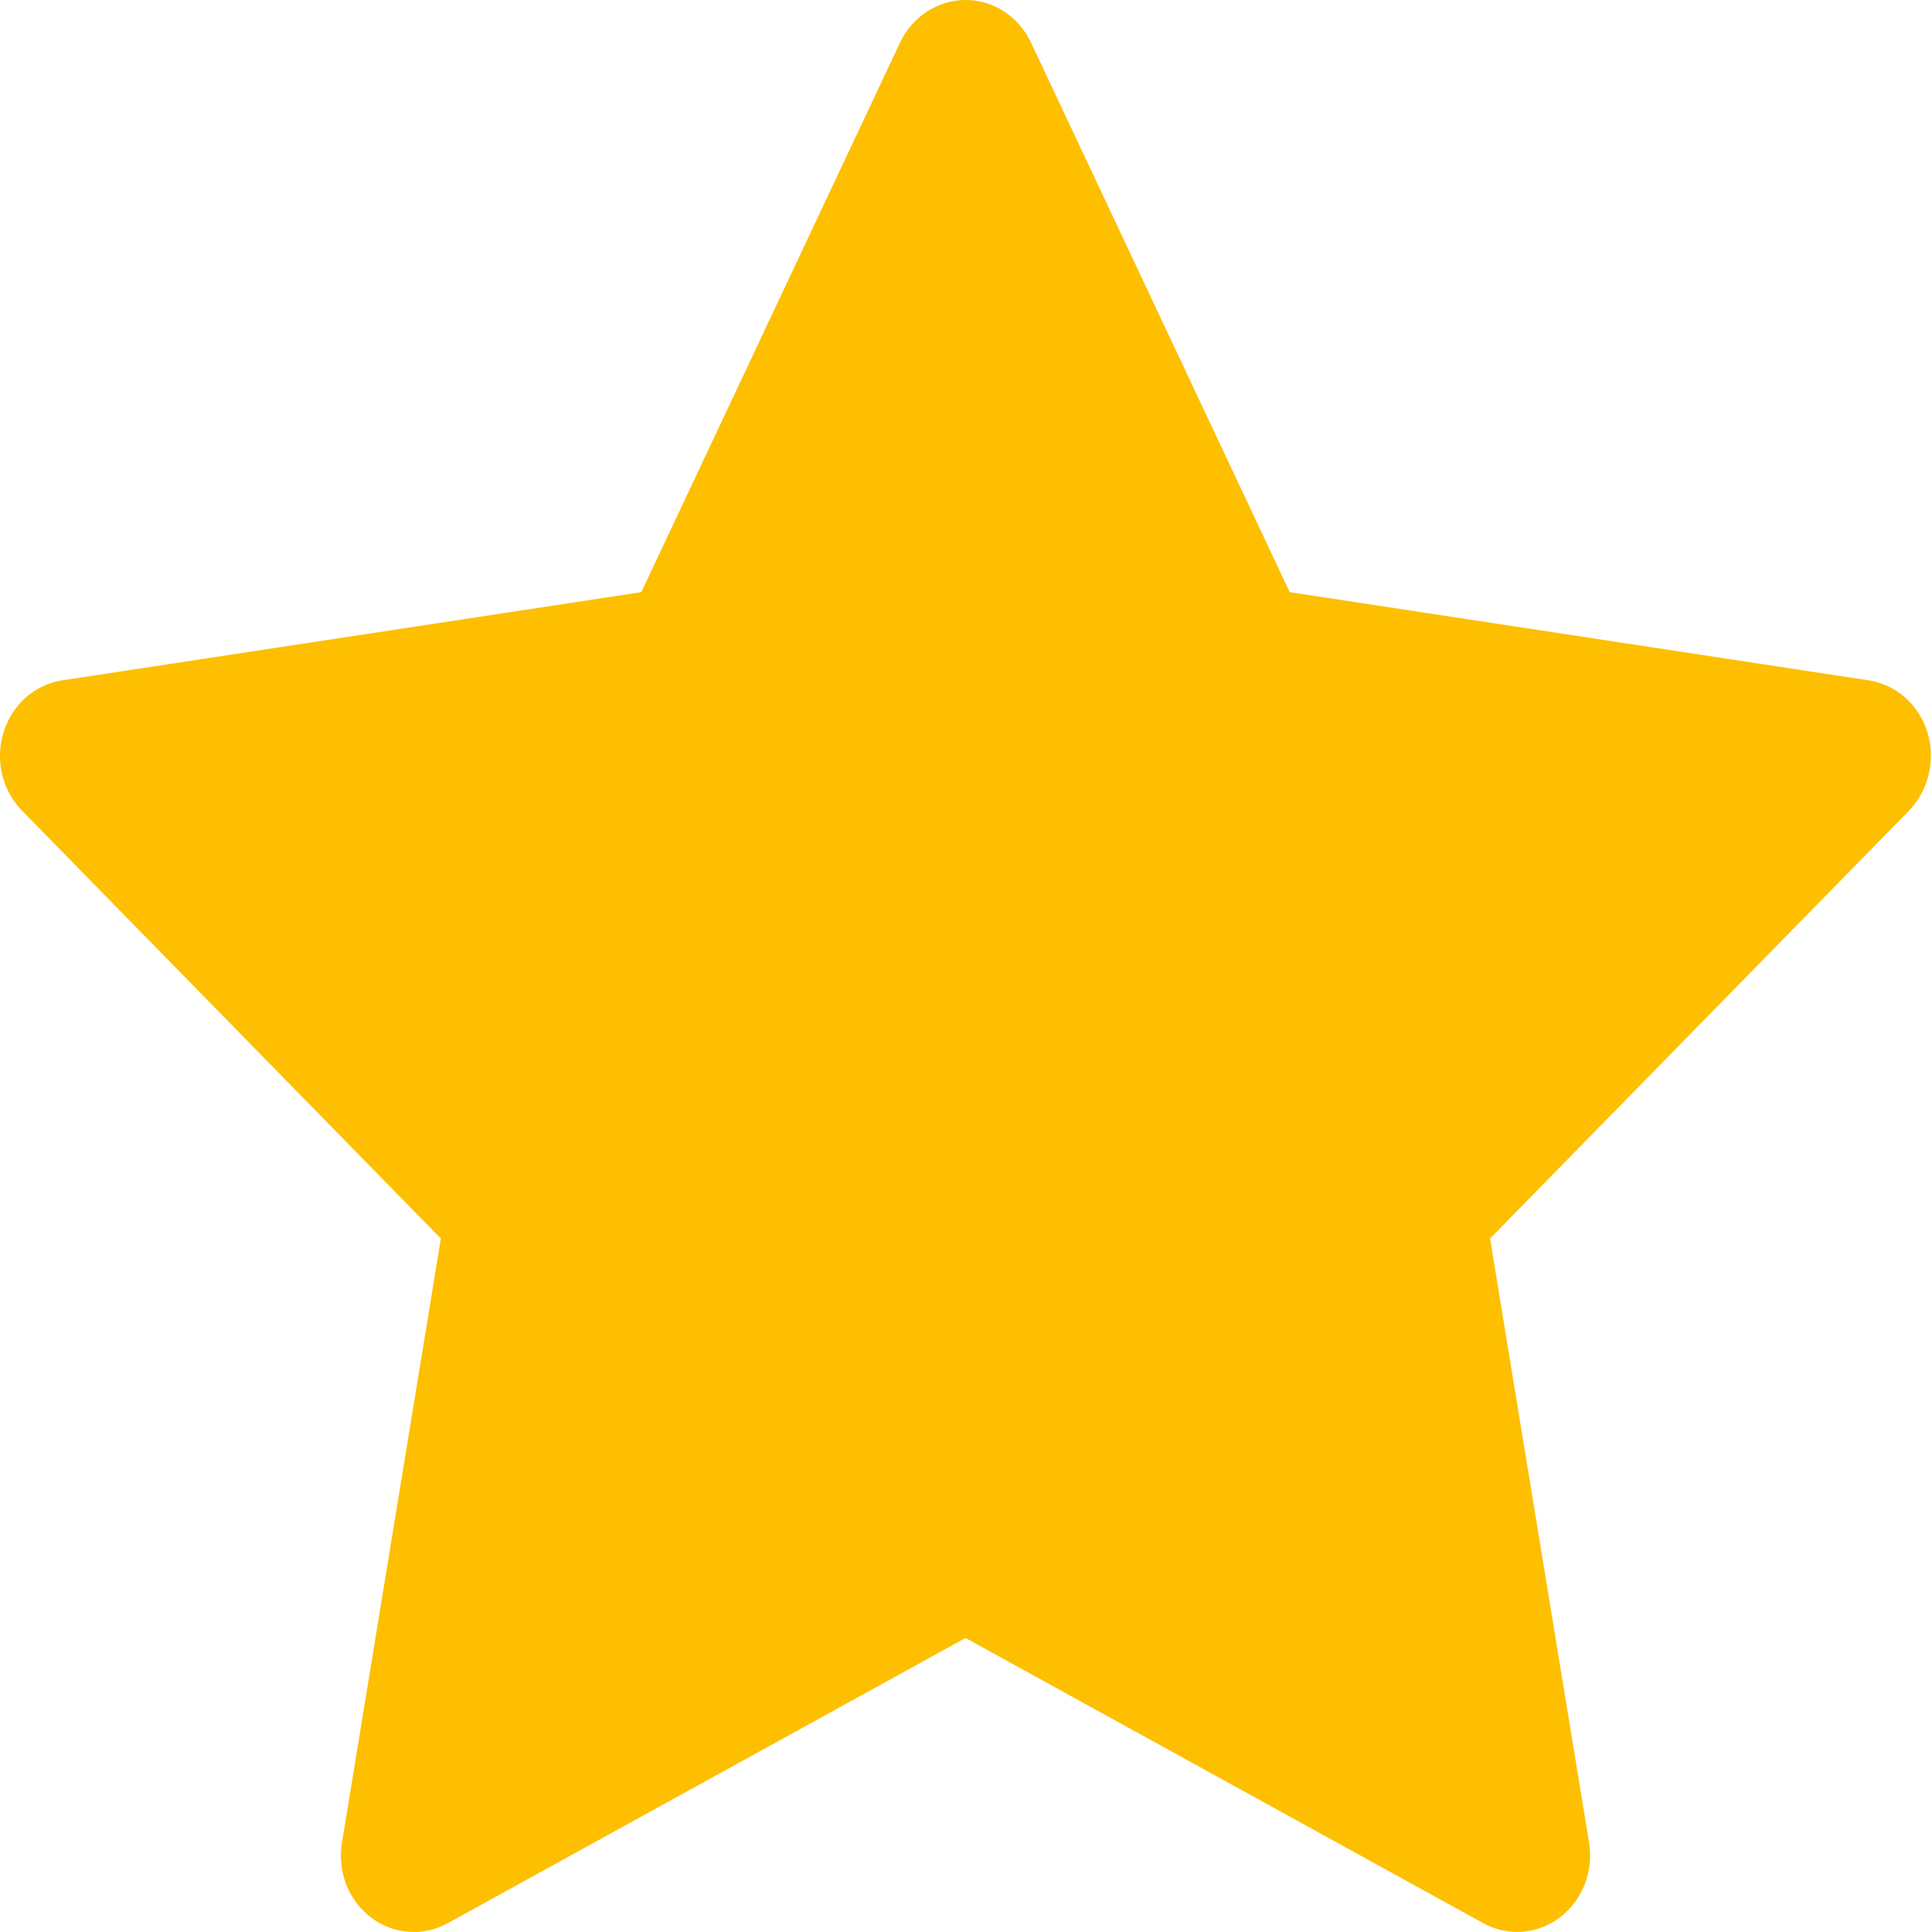
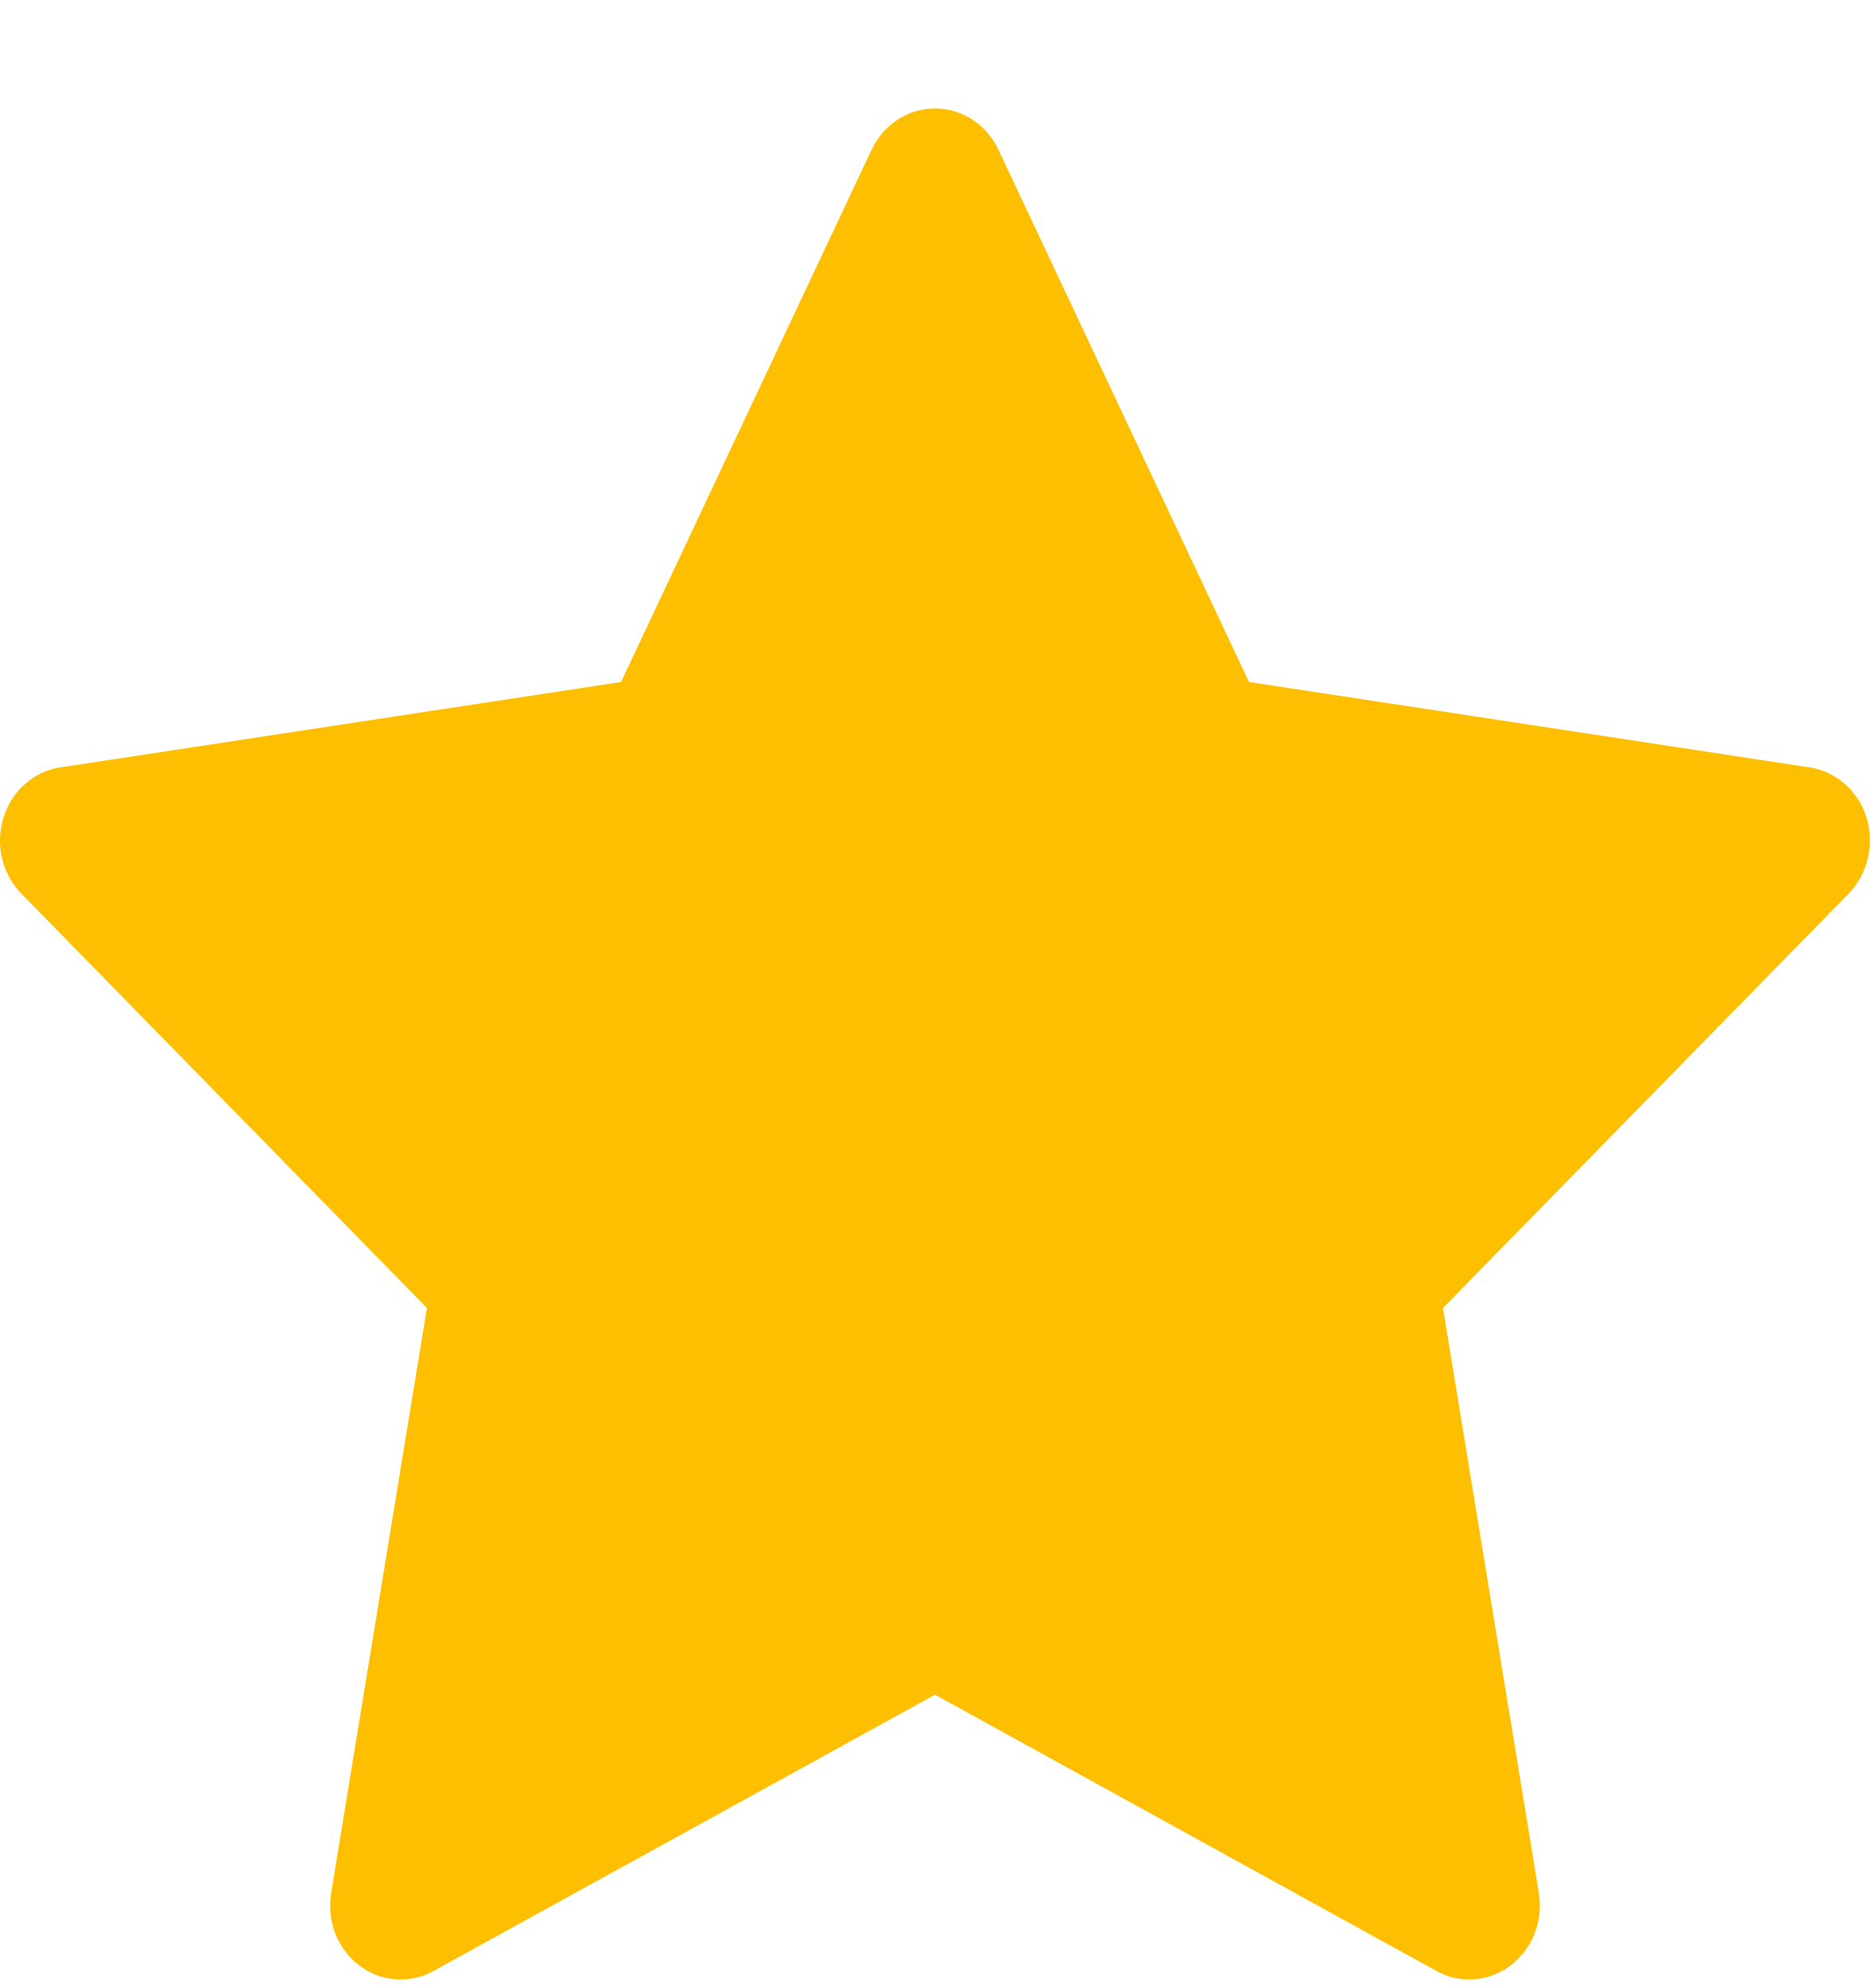
- <svg xmlns="http://www.w3.org/2000/svg" width="16" height="16" viewBox="0 0 16 16" fill="none">
-   <path d="M15.474 5.634L10.681 4.904L8.538 0.352C8.479 0.228 8.383 0.127 8.264 0.065C7.965 -0.089 7.603 0.04 7.454 0.352L5.311 4.904L0.517 5.634C0.385 5.654 0.264 5.719 0.171 5.818C0.06 5.938 -0.002 6.101 5.31422e-05 6.269C0.002 6.437 0.068 6.597 0.183 6.714L3.651 10.257L2.832 15.26C2.813 15.377 2.825 15.496 2.867 15.606C2.91 15.715 2.98 15.81 3.072 15.879C3.163 15.949 3.271 15.99 3.383 15.998C3.496 16.007 3.608 15.982 3.708 15.927L7.996 13.565L12.284 15.927C12.401 15.992 12.537 16.014 12.667 15.99C12.995 15.931 13.216 15.604 13.16 15.26L12.34 10.257L15.809 6.714C15.903 6.617 15.965 6.491 15.984 6.352C16.035 6.006 15.805 5.685 15.474 5.634Z" fill="#FDBF00" />
+ <svg xmlns="http://www.w3.org/2000/svg" width="16" height="17" viewBox="0 0 16 17" fill="none">
+   <path d="M15.474 6.562L10.681 5.832L8.538 1.28C8.479 1.155 8.383 1.054 8.264 0.993C7.965 0.838 7.603 0.967 7.454 1.28L5.311 5.832L0.517 6.562C0.385 6.581 0.264 6.647 0.171 6.746C0.06 6.866 -0.002 7.028 5.31422e-05 7.196C0.002 7.364 0.068 7.524 0.183 7.642L3.651 11.185L2.832 16.188C2.813 16.304 2.825 16.424 2.867 16.533C2.91 16.643 2.98 16.737 3.072 16.807C3.163 16.876 3.271 16.918 3.383 16.926C3.496 16.934 3.608 16.91 3.708 16.854L7.996 14.492L12.284 16.854C12.401 16.92 12.537 16.941 12.667 16.918C12.995 16.858 13.216 16.532 13.16 16.188L12.34 11.185L15.809 7.642C15.903 7.545 15.965 7.418 15.984 7.28C16.035 6.933 15.805 6.613 15.474 6.562Z" fill="#FDBF00" />
</svg>
